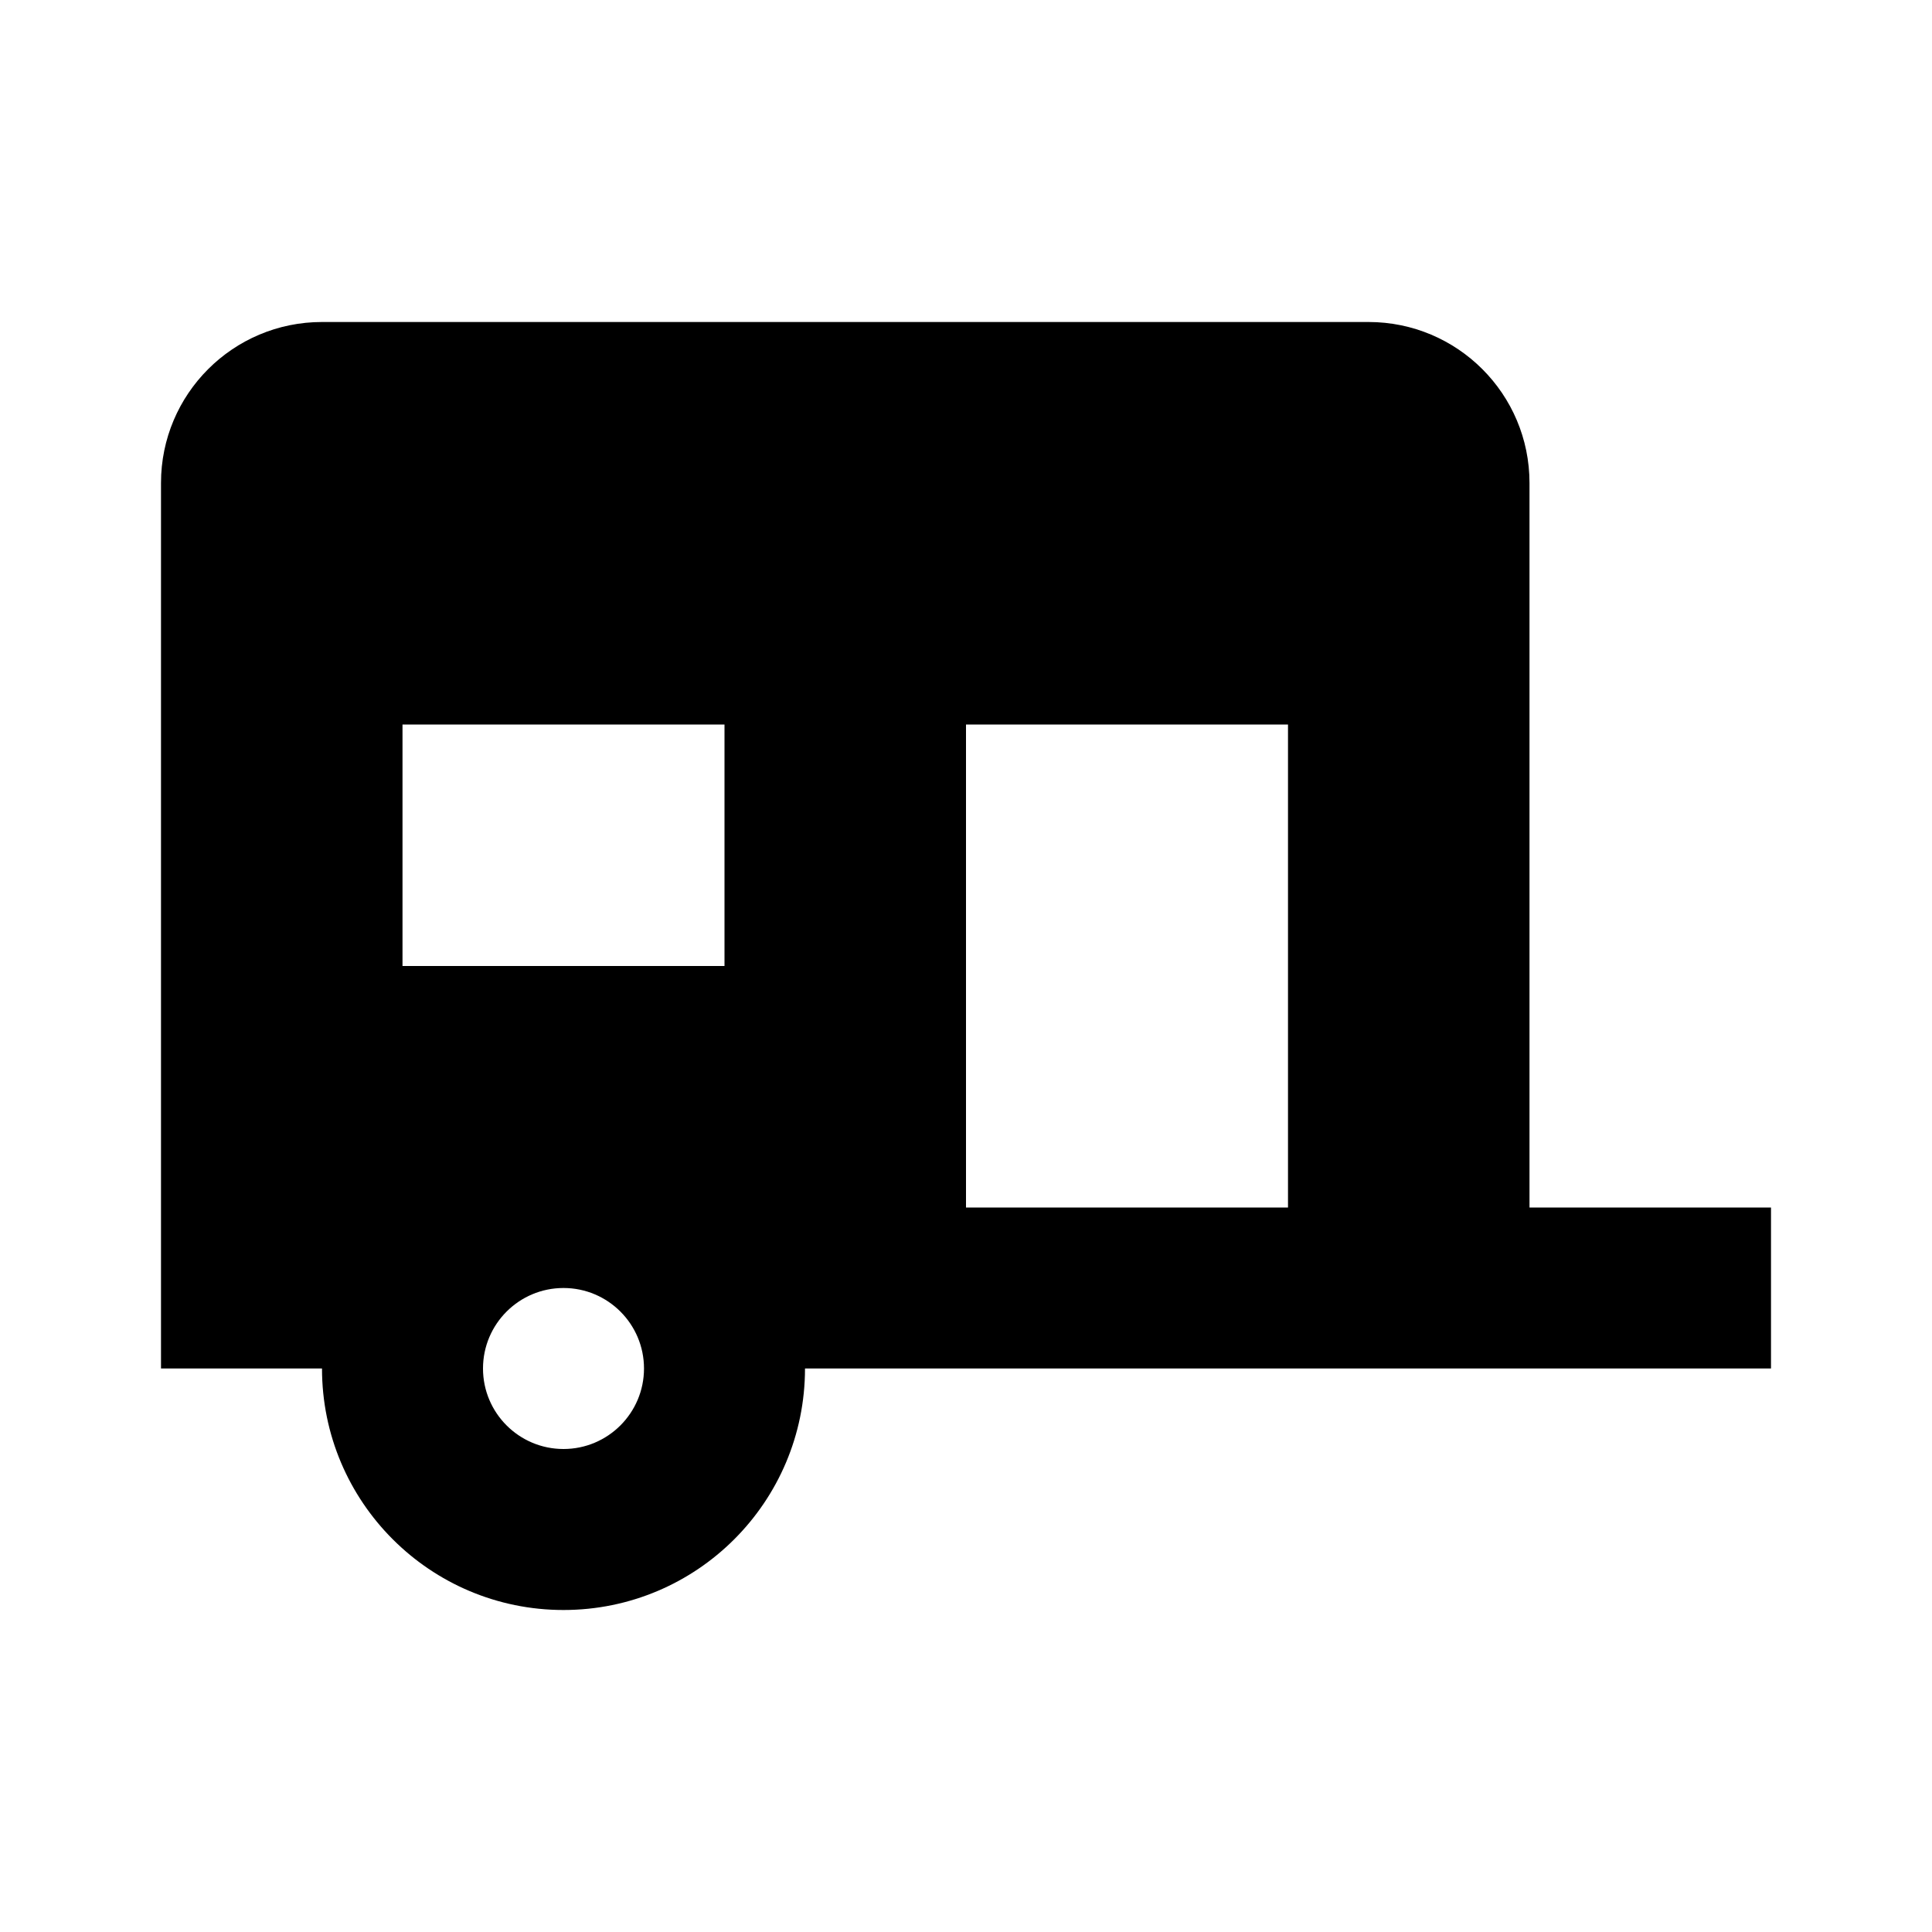
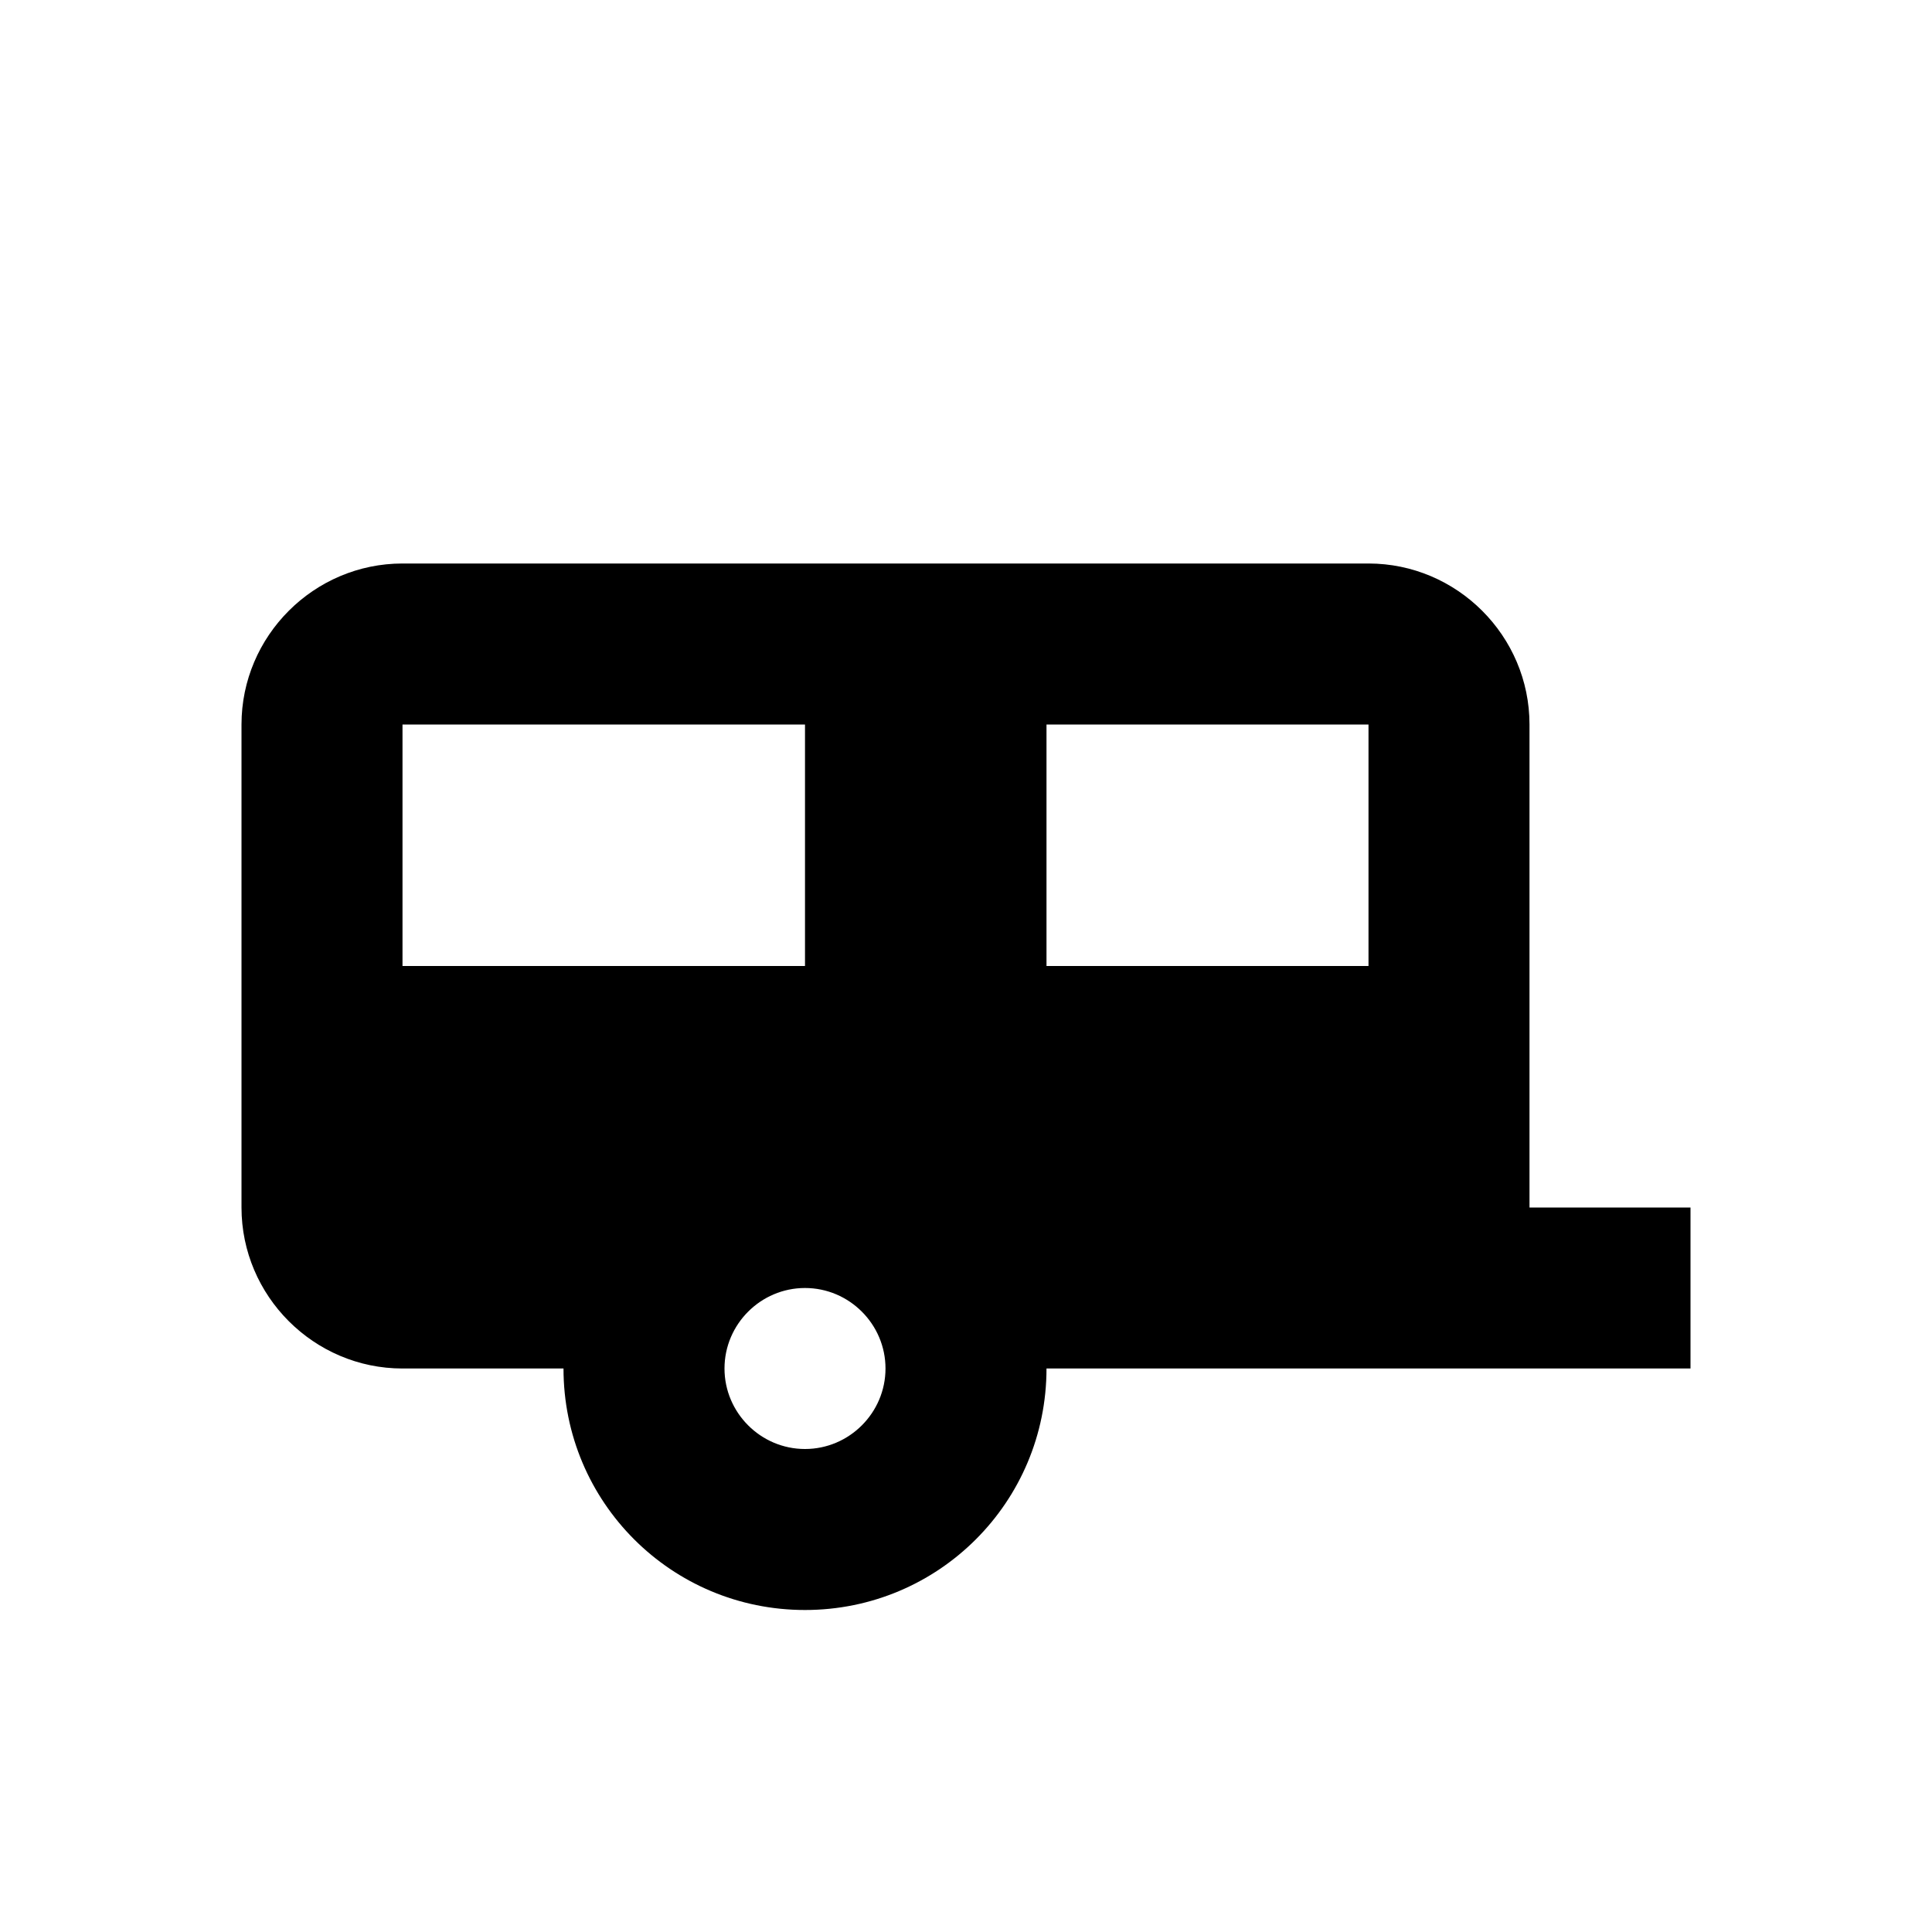
<svg xmlns="http://www.w3.org/2000/svg" version="1.1" baseProfile="full" width="24" height="24" viewBox="0 0 24.00 24.00" enable-background="new 0 0 24.00 24.00" xml:space="preserve">
-   <path fill="#000000" fill-opacity="1" stroke-width="1.333" stroke-linejoin="miter" d="M 4,4C 2.895,4 2,4.895 2,6L 2,17L 4,17C 4,18.657 5.343,20 7,20C 8.657,20 10,18.657 10,17L 22,17L 22,15L 19,15L 19,6C 19,4.895 18.105,4 17,4L 4,4 Z M 5,9L 9,9L 9,12L 5,12L 5,9 Z M 12,9L 16,9L 16,15L 12,15L 12,9 Z M 7,16C 7.552,16 8,16.448 8,17C 8,17.552 7.552,18 7,18C 6.448,18 6,17.552 6,17C 6,16.448 6.448,16 7,16 Z " />
+   <path fill="#000000" fill-opacity="1" stroke-width="1.333" stroke-linejoin="miter" d="M 5,7C 3.9,7 3,7.9 3,9L 3,15C 3,16.1 3.9,17 5,17L 7,17C 7,18.66 8.34,20 10,20C 11.66,20 13,18.66 13,17L 21,17L 21,15L 19,15L 19,9C 19,7.9 18.1,7 17,7L 5,7 Z M 5,9L 10,9L 10,12L 5,12L 5,9 Z M 13,9L 17,9L 17,12L 13,12L 13,9 Z M 10,16C 10.55,16 11,16.45 11,17C 11,17.55 10.55,18 10,18C 9.45,18 9,17.55 9,17C 9,16.45 9.45,16 10,16 Z " />
</svg>
